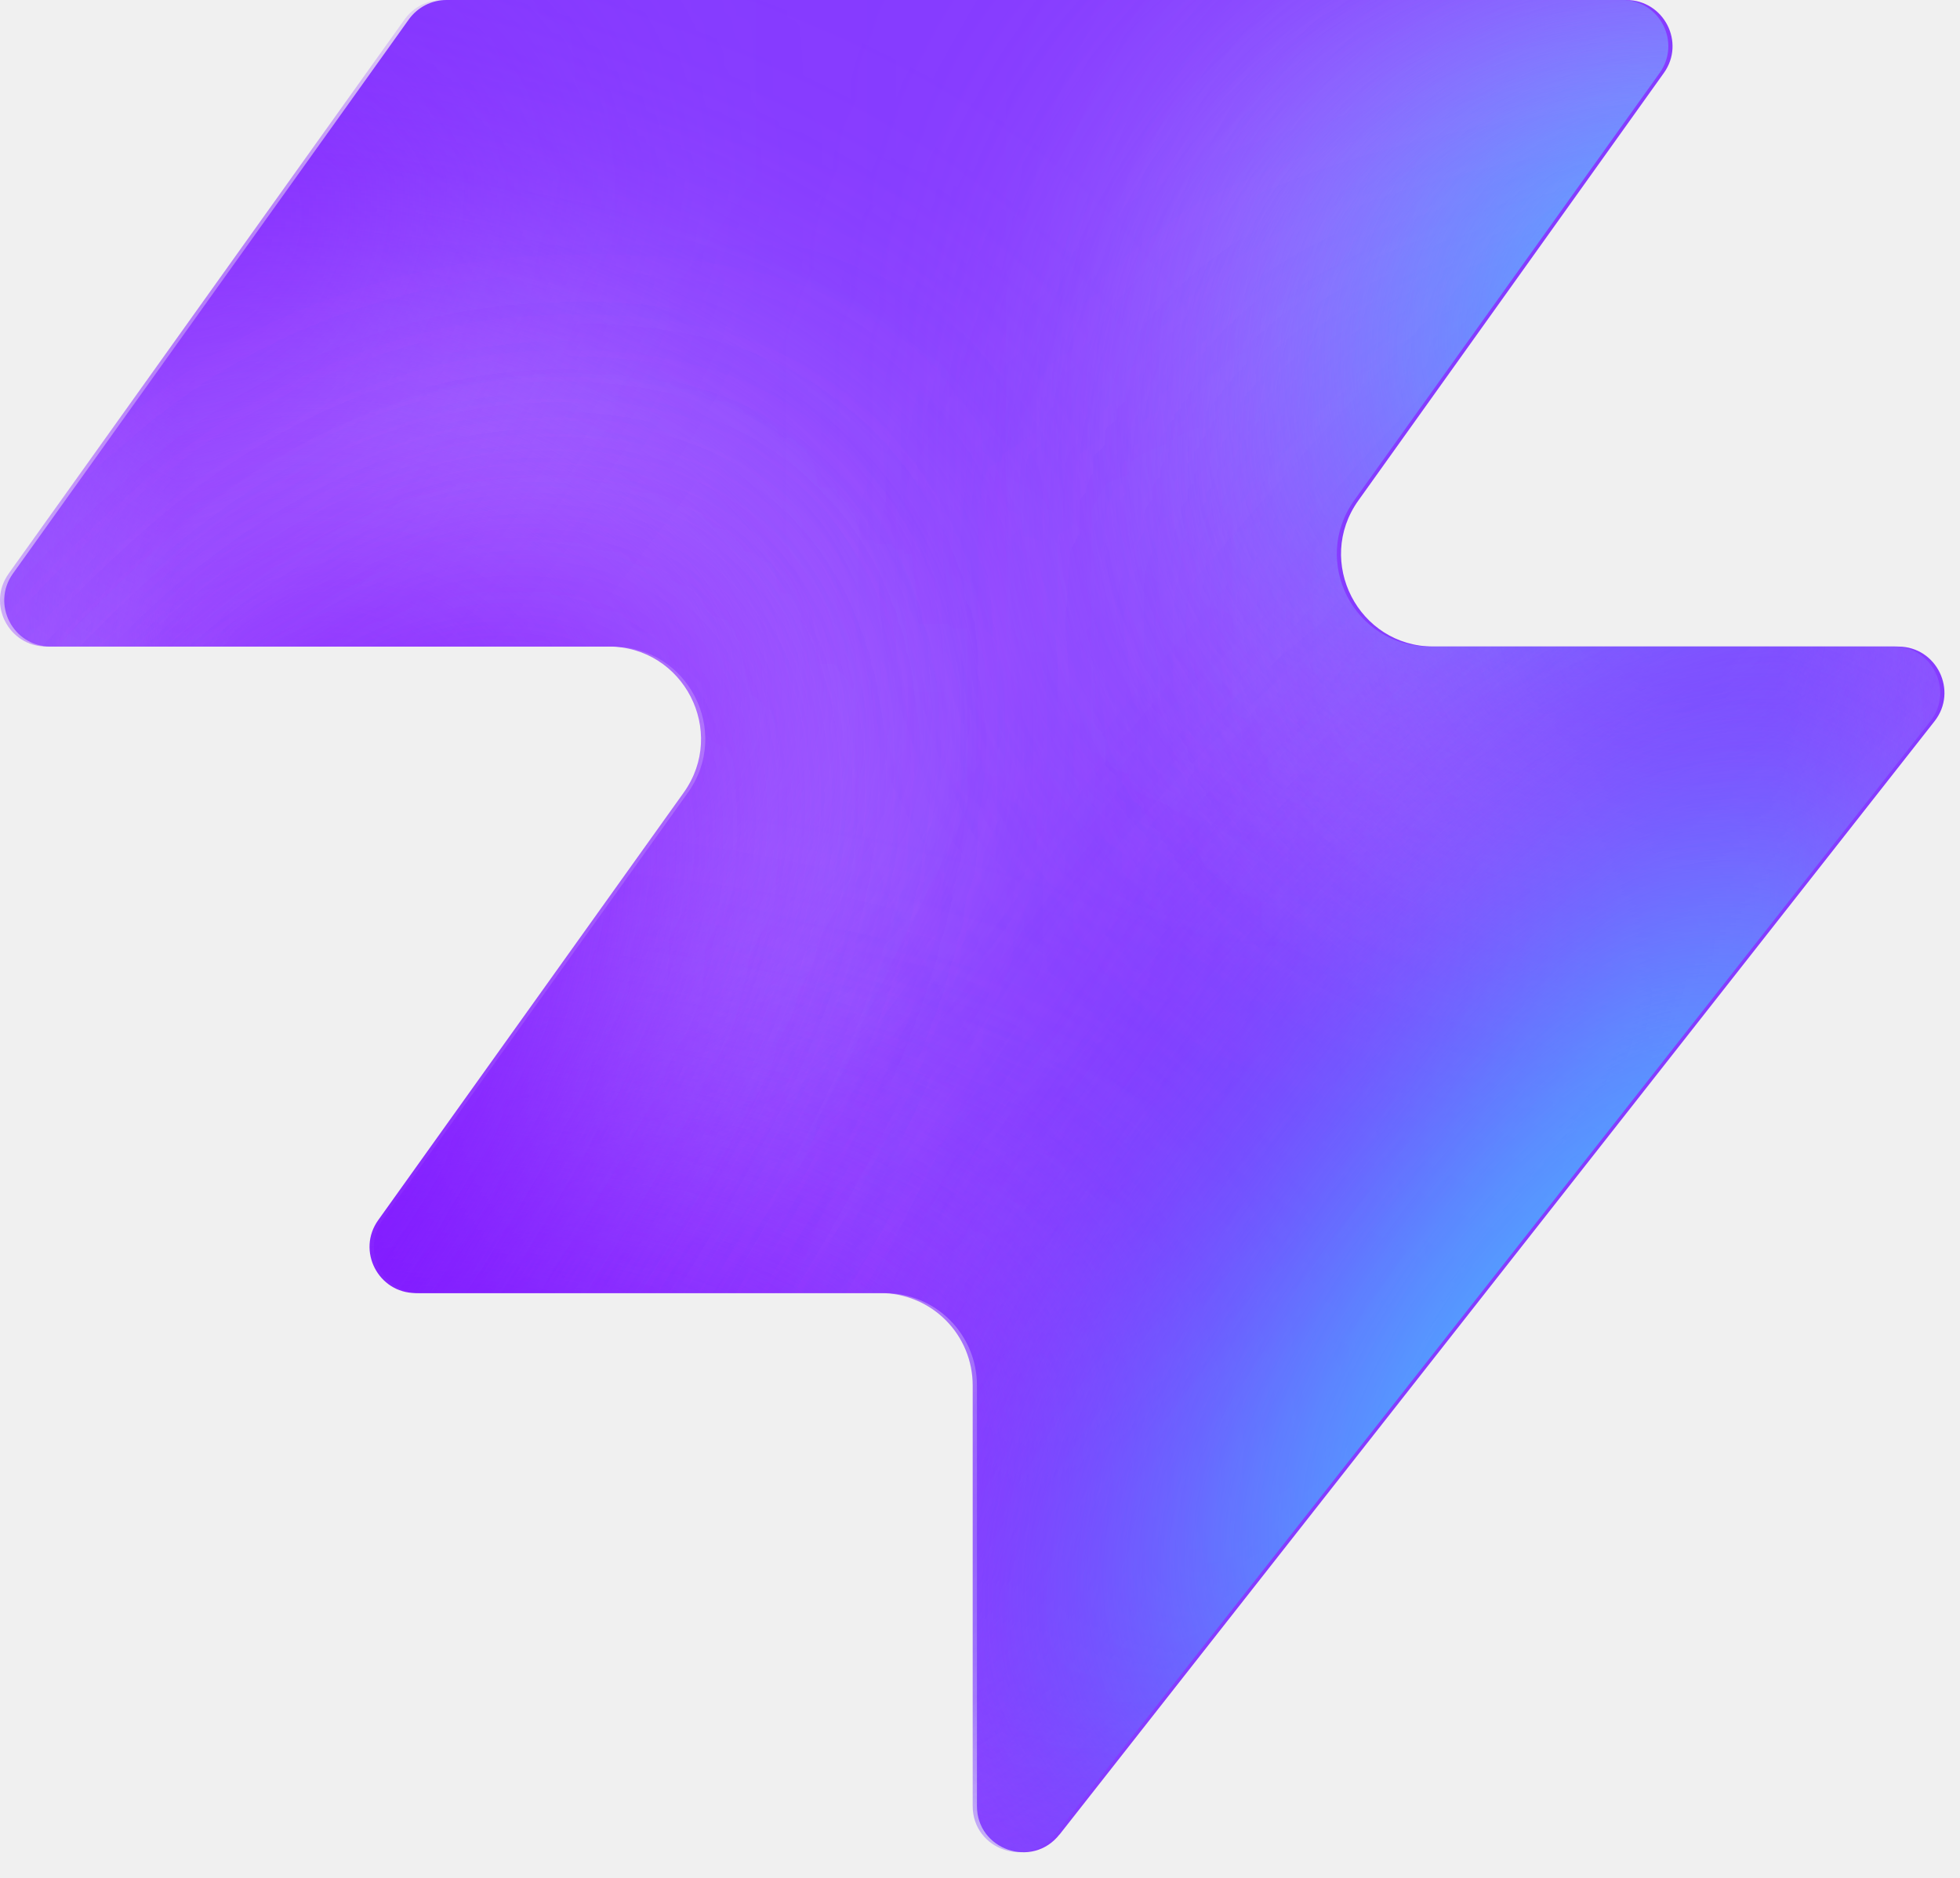
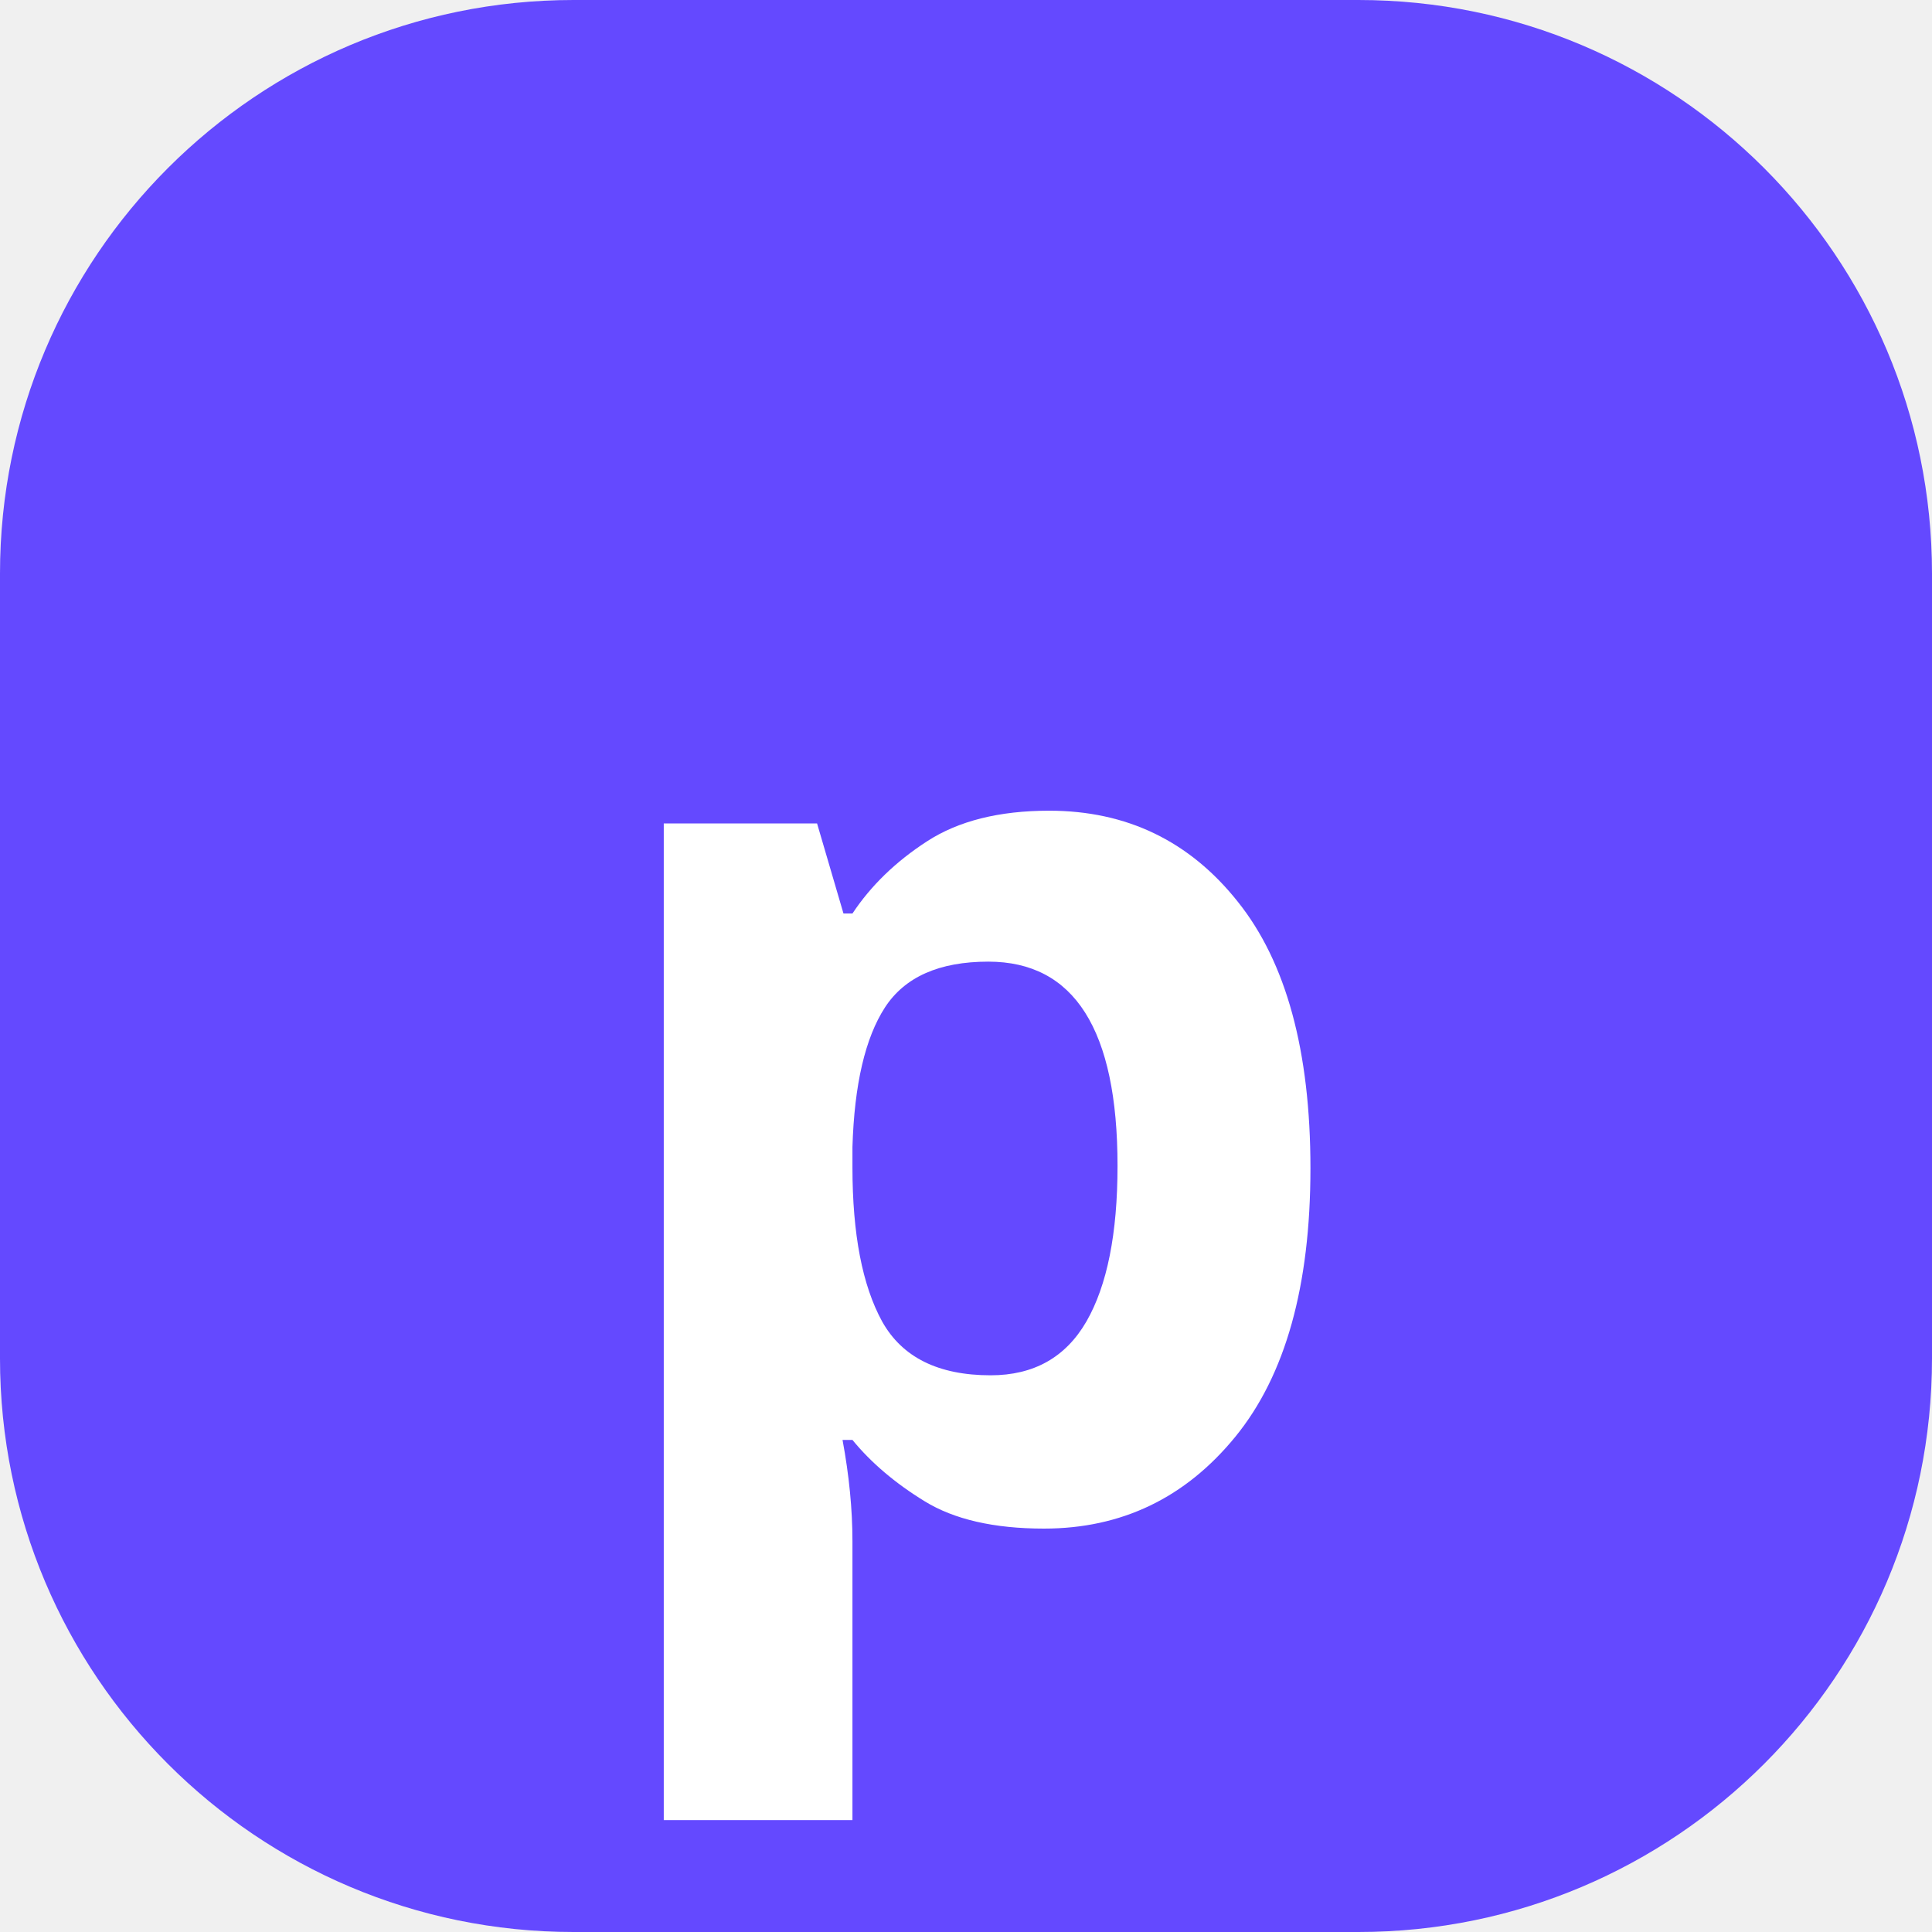
- <svg xmlns="http://www.w3.org/2000/svg" width="48" height="46" fill="none" viewBox="0 0 48 46">
-   <path fill="#863bff" d="M25.946 44.938c-.664.845-2.021.375-2.021-.698V33.937a2.26 2.26 0 0 0-2.262-2.262H10.287c-.92 0-1.456-1.04-.92-1.788l7.48-10.471c1.07-1.497 0-3.578-1.842-3.578H1.237c-.92 0-1.456-1.04-.92-1.788L10.013.474c.214-.297.556-.474.92-.474h28.894c.92 0 1.456 1.04.92 1.788l-7.48 10.471c-1.07 1.498 0 3.579 1.842 3.579h11.377c.943 0 1.473 1.088.89 1.83L25.947 44.94z" style="fill:#863bff;fill:color(display-p3 .525 .23 1);fill-opacity:1" />
-   <mask id="a" width="48" height="46" x="0" y="0" maskUnits="userSpaceOnUse" style="mask-type:alpha">
-     <path fill="#000" d="M25.842 44.938c-.664.844-2.021.375-2.021-.698V33.937a2.26 2.26 0 0 0-2.262-2.262H10.183c-.92 0-1.456-1.04-.92-1.788l7.48-10.471c1.07-1.498 0-3.579-1.842-3.579H1.133c-.92 0-1.456-1.04-.92-1.787L9.91.473c.214-.297.556-.474.92-.474h28.894c.92 0 1.456 1.04.92 1.788l-7.48 10.471c-1.07 1.498 0 3.578 1.842 3.578h11.377c.943 0 1.473 1.088.89 1.832L25.843 44.94z" style="fill:#000;fill-opacity:1" />
-   </mask>
-   <g mask="url(#a)">
-     <g filter="url(#b)">
-       <ellipse cx="5.508" cy="14.704" fill="#ede6ff" rx="5.508" ry="14.704" style="fill:#ede6ff;fill:color(display-p3 .927 .903 1);fill-opacity:1" transform="matrix(.00324 1 1 -.00324 -4.47 31.516)" />
-     </g>
-     <g filter="url(#c)">
-       <ellipse cx="10.399" cy="29.851" fill="#ede6ff" rx="10.399" ry="29.851" style="fill:#ede6ff;fill:color(display-p3 .927 .903 1);fill-opacity:1" transform="matrix(.00324 1 1 -.00324 -39.328 7.883)" />
-     </g>
-     <g filter="url(#d)">
-       <ellipse cx="5.508" cy="30.487" fill="#7e14ff" rx="5.508" ry="30.487" style="fill:#7e14ff;fill:color(display-p3 .492 .077 1);fill-opacity:1" transform="rotate(89.814 -25.913 -14.639)scale(1 -1)" />
-     </g>
-     <g filter="url(#e)">
-       <ellipse cx="5.508" cy="30.599" fill="#7e14ff" rx="5.508" ry="30.599" style="fill:#7e14ff;fill:color(display-p3 .492 .077 1);fill-opacity:1" transform="rotate(89.814 -32.644 -3.334)scale(1 -1)" />
-     </g>
-     <g filter="url(#f)">
-       <ellipse cx="5.508" cy="30.599" fill="#7e14ff" rx="5.508" ry="30.599" style="fill:#7e14ff;fill:color(display-p3 .492 .077 1);fill-opacity:1" transform="matrix(.00324 1 1 -.00324 -34.34 30.47)" />
-     </g>
-     <g filter="url(#g)">
-       <ellipse cx="14.072" cy="22.078" fill="#ede6ff" rx="14.072" ry="22.078" style="fill:#ede6ff;fill:color(display-p3 .927 .903 1);fill-opacity:1" transform="rotate(93.35 24.506 48.493)scale(-1 1)" />
-     </g>
-     <g filter="url(#h)">
-       <ellipse cx="3.47" cy="21.501" fill="#7e14ff" rx="3.47" ry="21.501" style="fill:#7e14ff;fill:color(display-p3 .492 .077 1);fill-opacity:1" transform="rotate(89.009 28.708 47.59)scale(-1 1)" />
-     </g>
-     <g filter="url(#i)">
-       <ellipse cx="3.47" cy="21.501" fill="#7e14ff" rx="3.47" ry="21.501" style="fill:#7e14ff;fill:color(display-p3 .492 .077 1);fill-opacity:1" transform="rotate(89.009 28.708 47.59)scale(-1 1)" />
-     </g>
-     <g filter="url(#j)">
-       <ellipse cx=".387" cy="8.972" fill="#7e14ff" rx="4.407" ry="29.108" style="fill:#7e14ff;fill:color(display-p3 .492 .077 1);fill-opacity:1" transform="rotate(39.51 .387 8.972)" />
-     </g>
-     <g filter="url(#k)">
-       <ellipse cx="47.523" cy="-6.092" fill="#7e14ff" rx="4.407" ry="29.108" style="fill:#7e14ff;fill:color(display-p3 .492 .077 1);fill-opacity:1" transform="rotate(37.892 47.523 -6.092)" />
-     </g>
-     <g filter="url(#l)">
-       <ellipse cx="41.412" cy="6.333" fill="#47bfff" rx="5.971" ry="9.665" style="fill:#47bfff;fill:color(display-p3 .28 .748 1);fill-opacity:1" transform="rotate(37.892 41.412 6.333)" />
-     </g>
-     <g filter="url(#m)">
-       <ellipse cx="-1.879" cy="38.332" fill="#7e14ff" rx="4.407" ry="29.108" style="fill:#7e14ff;fill:color(display-p3 .492 .077 1);fill-opacity:1" transform="rotate(37.892 -1.88 38.332)" />
-     </g>
-     <g filter="url(#n)">
-       <ellipse cx="-1.879" cy="38.332" fill="#7e14ff" rx="4.407" ry="29.108" style="fill:#7e14ff;fill:color(display-p3 .492 .077 1);fill-opacity:1" transform="rotate(37.892 -1.88 38.332)" />
-     </g>
-     <g filter="url(#o)">
-       <ellipse cx="35.651" cy="29.907" fill="#7e14ff" rx="4.407" ry="29.108" style="fill:#7e14ff;fill:color(display-p3 .492 .077 1);fill-opacity:1" transform="rotate(37.892 35.651 29.907)" />
-     </g>
-     <g filter="url(#p)">
-       <ellipse cx="38.418" cy="32.4" fill="#47bfff" rx="5.971" ry="15.297" style="fill:#47bfff;fill:color(display-p3 .28 .748 1);fill-opacity:1" transform="rotate(37.892 38.418 32.4)" />
-     </g>
-   </g>
-   <defs>
-     <filter id="b" width="60.045" height="41.654" x="-19.77" y="16.149" color-interpolation-filters="sRGB" filterUnits="userSpaceOnUse">
-       <feFlood flood-opacity="0" result="BackgroundImageFix" />
-       <feBlend in="SourceGraphic" in2="BackgroundImageFix" result="shape" />
-       <feGaussianBlur result="effect1_foregroundBlur_2002_17158" stdDeviation="7.659" />
-     </filter>
-     <filter id="c" width="90.34" height="51.437" x="-54.613" y="-7.533" color-interpolation-filters="sRGB" filterUnits="userSpaceOnUse">
-       <feFlood flood-opacity="0" result="BackgroundImageFix" />
-       <feBlend in="SourceGraphic" in2="BackgroundImageFix" result="shape" />
-       <feGaussianBlur result="effect1_foregroundBlur_2002_17158" stdDeviation="7.659" />
-     </filter>
-     <filter id="d" width="79.355" height="29.4" x="-49.64" y="2.03" color-interpolation-filters="sRGB" filterUnits="userSpaceOnUse">
-       <feFlood flood-opacity="0" result="BackgroundImageFix" />
-       <feBlend in="SourceGraphic" in2="BackgroundImageFix" result="shape" />
-       <feGaussianBlur result="effect1_foregroundBlur_2002_17158" stdDeviation="4.596" />
-     </filter>
-     <filter id="e" width="79.579" height="29.4" x="-45.045" y="20.029" color-interpolation-filters="sRGB" filterUnits="userSpaceOnUse">
-       <feFlood flood-opacity="0" result="BackgroundImageFix" />
-       <feBlend in="SourceGraphic" in2="BackgroundImageFix" result="shape" />
-       <feGaussianBlur result="effect1_foregroundBlur_2002_17158" stdDeviation="4.596" />
-     </filter>
-     <filter id="f" width="79.579" height="29.4" x="-43.513" y="21.178" color-interpolation-filters="sRGB" filterUnits="userSpaceOnUse">
-       <feFlood flood-opacity="0" result="BackgroundImageFix" />
-       <feBlend in="SourceGraphic" in2="BackgroundImageFix" result="shape" />
-       <feGaussianBlur result="effect1_foregroundBlur_2002_17158" stdDeviation="4.596" />
-     </filter>
-     <filter id="g" width="74.749" height="58.852" x="15.756" y="-17.901" color-interpolation-filters="sRGB" filterUnits="userSpaceOnUse">
-       <feFlood flood-opacity="0" result="BackgroundImageFix" />
-       <feBlend in="SourceGraphic" in2="BackgroundImageFix" result="shape" />
-       <feGaussianBlur result="effect1_foregroundBlur_2002_17158" stdDeviation="7.659" />
-     </filter>
-     <filter id="h" width="61.377" height="25.362" x="23.548" y="2.284" color-interpolation-filters="sRGB" filterUnits="userSpaceOnUse">
-       <feFlood flood-opacity="0" result="BackgroundImageFix" />
-       <feBlend in="SourceGraphic" in2="BackgroundImageFix" result="shape" />
-       <feGaussianBlur result="effect1_foregroundBlur_2002_17158" stdDeviation="4.596" />
-     </filter>
-     <filter id="i" width="61.377" height="25.362" x="23.548" y="2.284" color-interpolation-filters="sRGB" filterUnits="userSpaceOnUse">
-       <feFlood flood-opacity="0" result="BackgroundImageFix" />
-       <feBlend in="SourceGraphic" in2="BackgroundImageFix" result="shape" />
-       <feGaussianBlur result="effect1_foregroundBlur_2002_17158" stdDeviation="4.596" />
-     </filter>
-     <filter id="j" width="56.045" height="63.649" x="-27.636" y="-22.853" color-interpolation-filters="sRGB" filterUnits="userSpaceOnUse">
-       <feFlood flood-opacity="0" result="BackgroundImageFix" />
-       <feBlend in="SourceGraphic" in2="BackgroundImageFix" result="shape" />
-       <feGaussianBlur result="effect1_foregroundBlur_2002_17158" stdDeviation="4.596" />
-     </filter>
-     <filter id="k" width="54.814" height="64.646" x="20.116" y="-38.415" color-interpolation-filters="sRGB" filterUnits="userSpaceOnUse">
-       <feFlood flood-opacity="0" result="BackgroundImageFix" />
-       <feBlend in="SourceGraphic" in2="BackgroundImageFix" result="shape" />
-       <feGaussianBlur result="effect1_foregroundBlur_2002_17158" stdDeviation="4.596" />
-     </filter>
-     <filter id="l" width="33.541" height="35.313" x="24.641" y="-11.323" color-interpolation-filters="sRGB" filterUnits="userSpaceOnUse">
-       <feFlood flood-opacity="0" result="BackgroundImageFix" />
-       <feBlend in="SourceGraphic" in2="BackgroundImageFix" result="shape" />
-       <feGaussianBlur result="effect1_foregroundBlur_2002_17158" stdDeviation="4.596" />
-     </filter>
-     <filter id="m" width="54.814" height="64.646" x="-29.286" y="6.009" color-interpolation-filters="sRGB" filterUnits="userSpaceOnUse">
-       <feFlood flood-opacity="0" result="BackgroundImageFix" />
-       <feBlend in="SourceGraphic" in2="BackgroundImageFix" result="shape" />
-       <feGaussianBlur result="effect1_foregroundBlur_2002_17158" stdDeviation="4.596" />
-     </filter>
-     <filter id="n" width="54.814" height="64.646" x="-29.286" y="6.009" color-interpolation-filters="sRGB" filterUnits="userSpaceOnUse">
-       <feFlood flood-opacity="0" result="BackgroundImageFix" />
-       <feBlend in="SourceGraphic" in2="BackgroundImageFix" result="shape" />
-       <feGaussianBlur result="effect1_foregroundBlur_2002_17158" stdDeviation="4.596" />
-     </filter>
-     <filter id="o" width="54.814" height="64.646" x="8.244" y="-2.416" color-interpolation-filters="sRGB" filterUnits="userSpaceOnUse">
-       <feFlood flood-opacity="0" result="BackgroundImageFix" />
-       <feBlend in="SourceGraphic" in2="BackgroundImageFix" result="shape" />
-       <feGaussianBlur result="effect1_foregroundBlur_2002_17158" stdDeviation="4.596" />
-     </filter>
-     <filter id="p" width="39.409" height="43.623" x="18.713" y="10.588" color-interpolation-filters="sRGB" filterUnits="userSpaceOnUse">
-       <feFlood flood-opacity="0" result="BackgroundImageFix" />
-       <feBlend in="SourceGraphic" in2="BackgroundImageFix" result="shape" />
-       <feGaussianBlur result="effect1_foregroundBlur_2002_17158" stdDeviation="4.596" />
-     </filter>
-   </defs>
+ <svg xmlns="http://www.w3.org/2000/svg" width="64" height="64" viewBox="0 0 64 64">
+   <rect width="64" height="64" rx="19" fill="#6449FF" />
+   <text x="50%" y="53%" dominant-baseline="central" text-anchor="middle" font-family="Gabarito, system-ui, sans-serif" font-weight="800" font-size="42" fill="#fff">p</text>
</svg>
